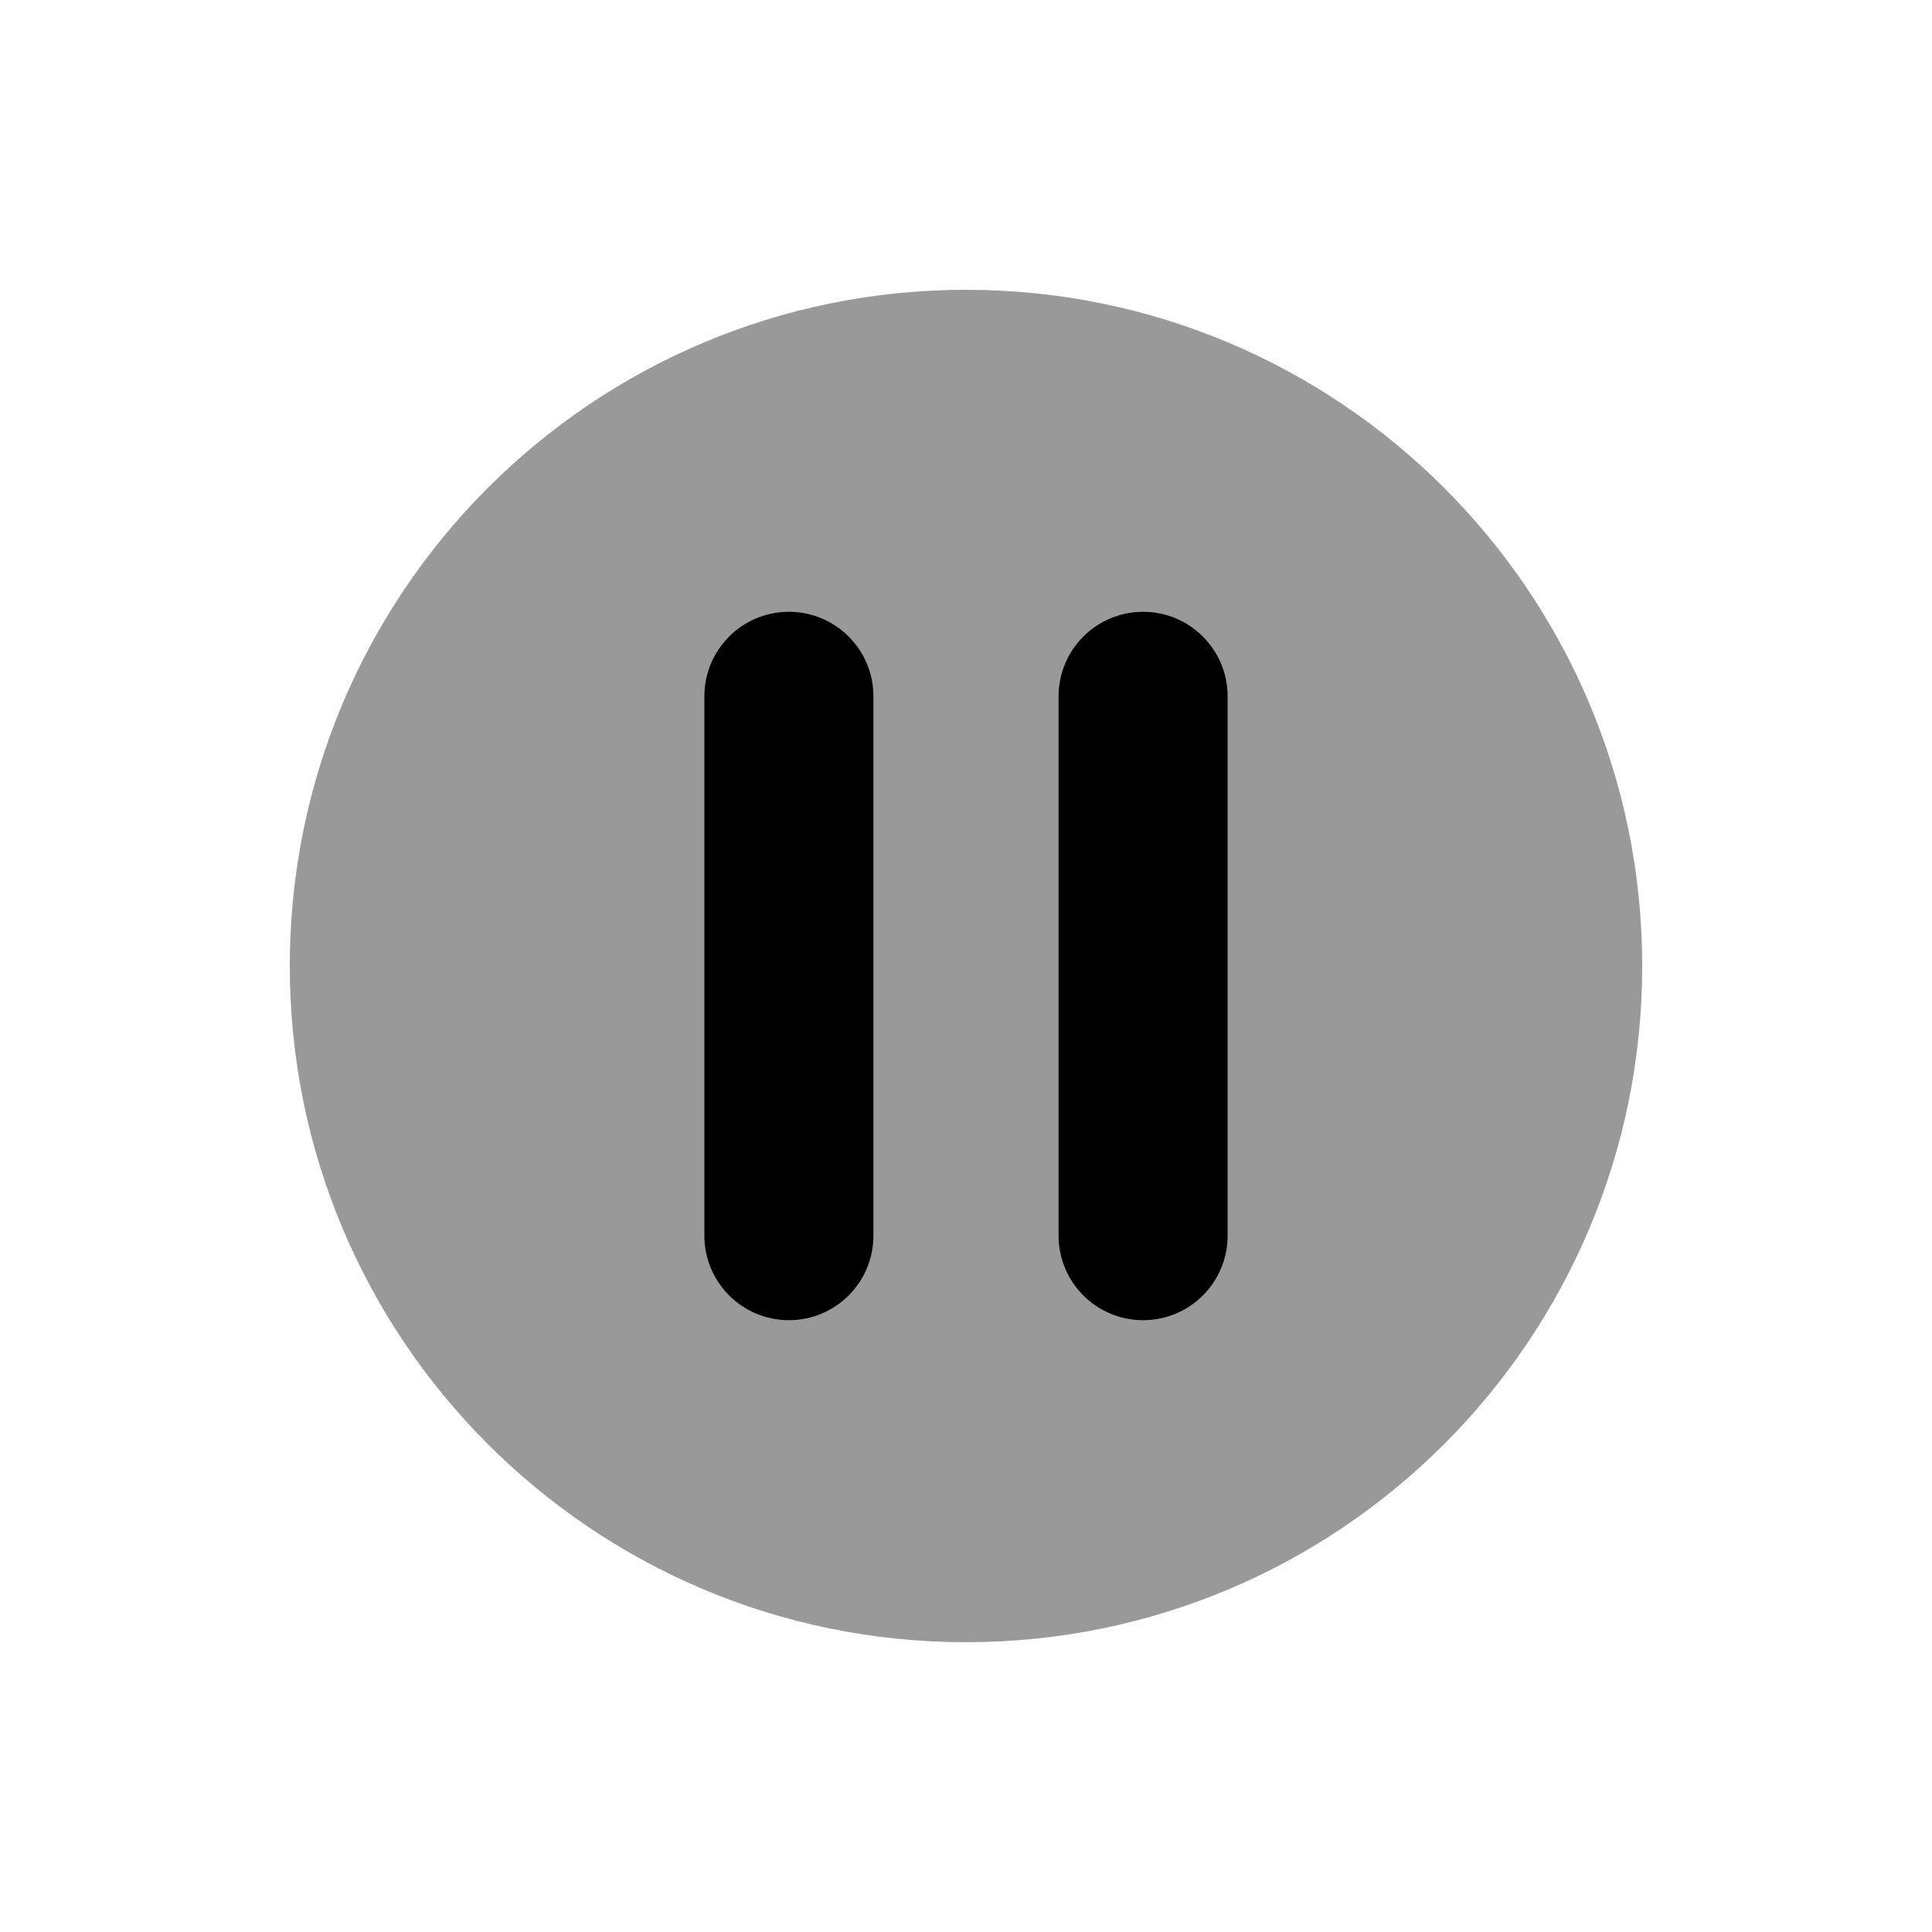
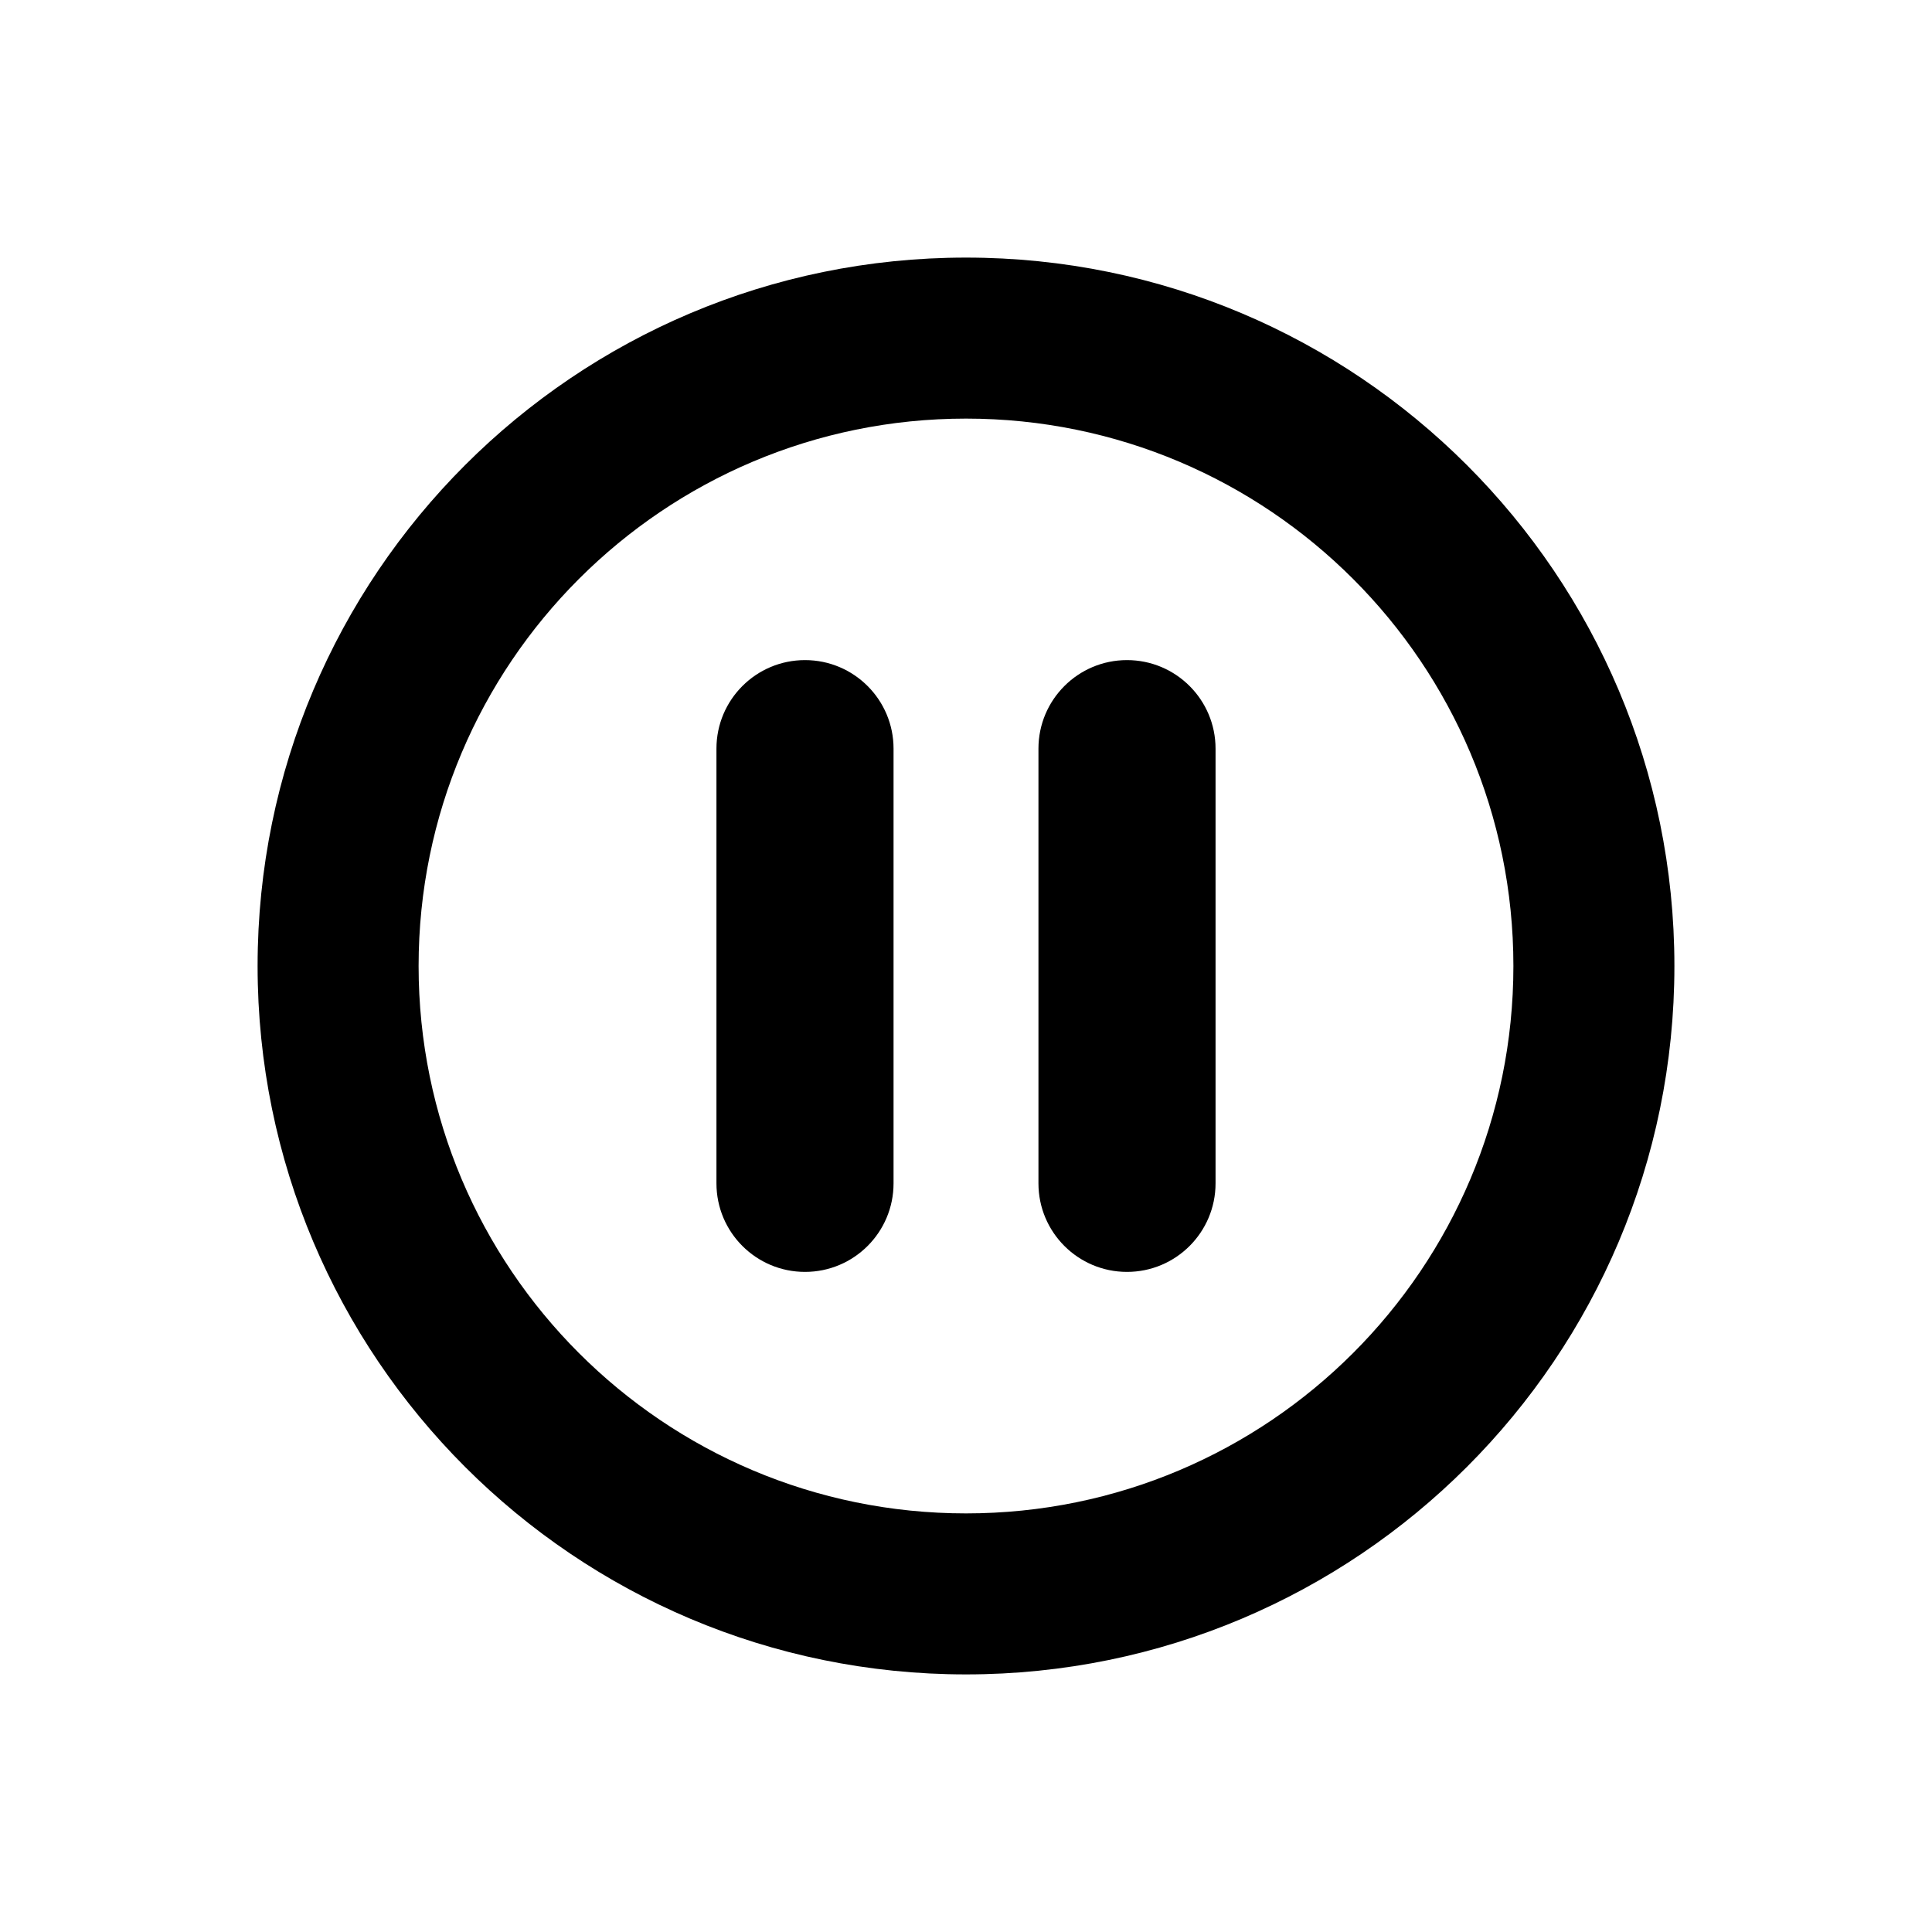
<svg xmlns="http://www.w3.org/2000/svg" width="24" height="24" viewBox="0 0 24 24" fill="currentColor">
-   <path fill-opacity="0.4" d="M12 3.6A8.4 8.4 0 1 0 12 20.4A8.4 8.4 0 1 0 12 3.6Z" />
-   <rect x="8.75" y="7.6" width="2.1" height="8.8" rx="1.05" />
-   <rect x="13.15" y="7.6" width="2.1" height="8.8" rx="1.05" />
+   <path fill-rule="evenodd" d="M12 3.2A8.8 8.8 0 1 0 12 20.8A8.8 8.8 0 1 0 12 3.2ZM12 5.2A6.8 6.8 0 1 1 12 18.8A6.8 6.8 0 1 1 12 5.2Z" />
+   <rect x="8.9" y="8.2" width="2.2" height="7.6" rx="1.1" />
+   <rect x="12.9" y="8.2" width="2.2" height="7.6" rx="1.1" />
</svg>
